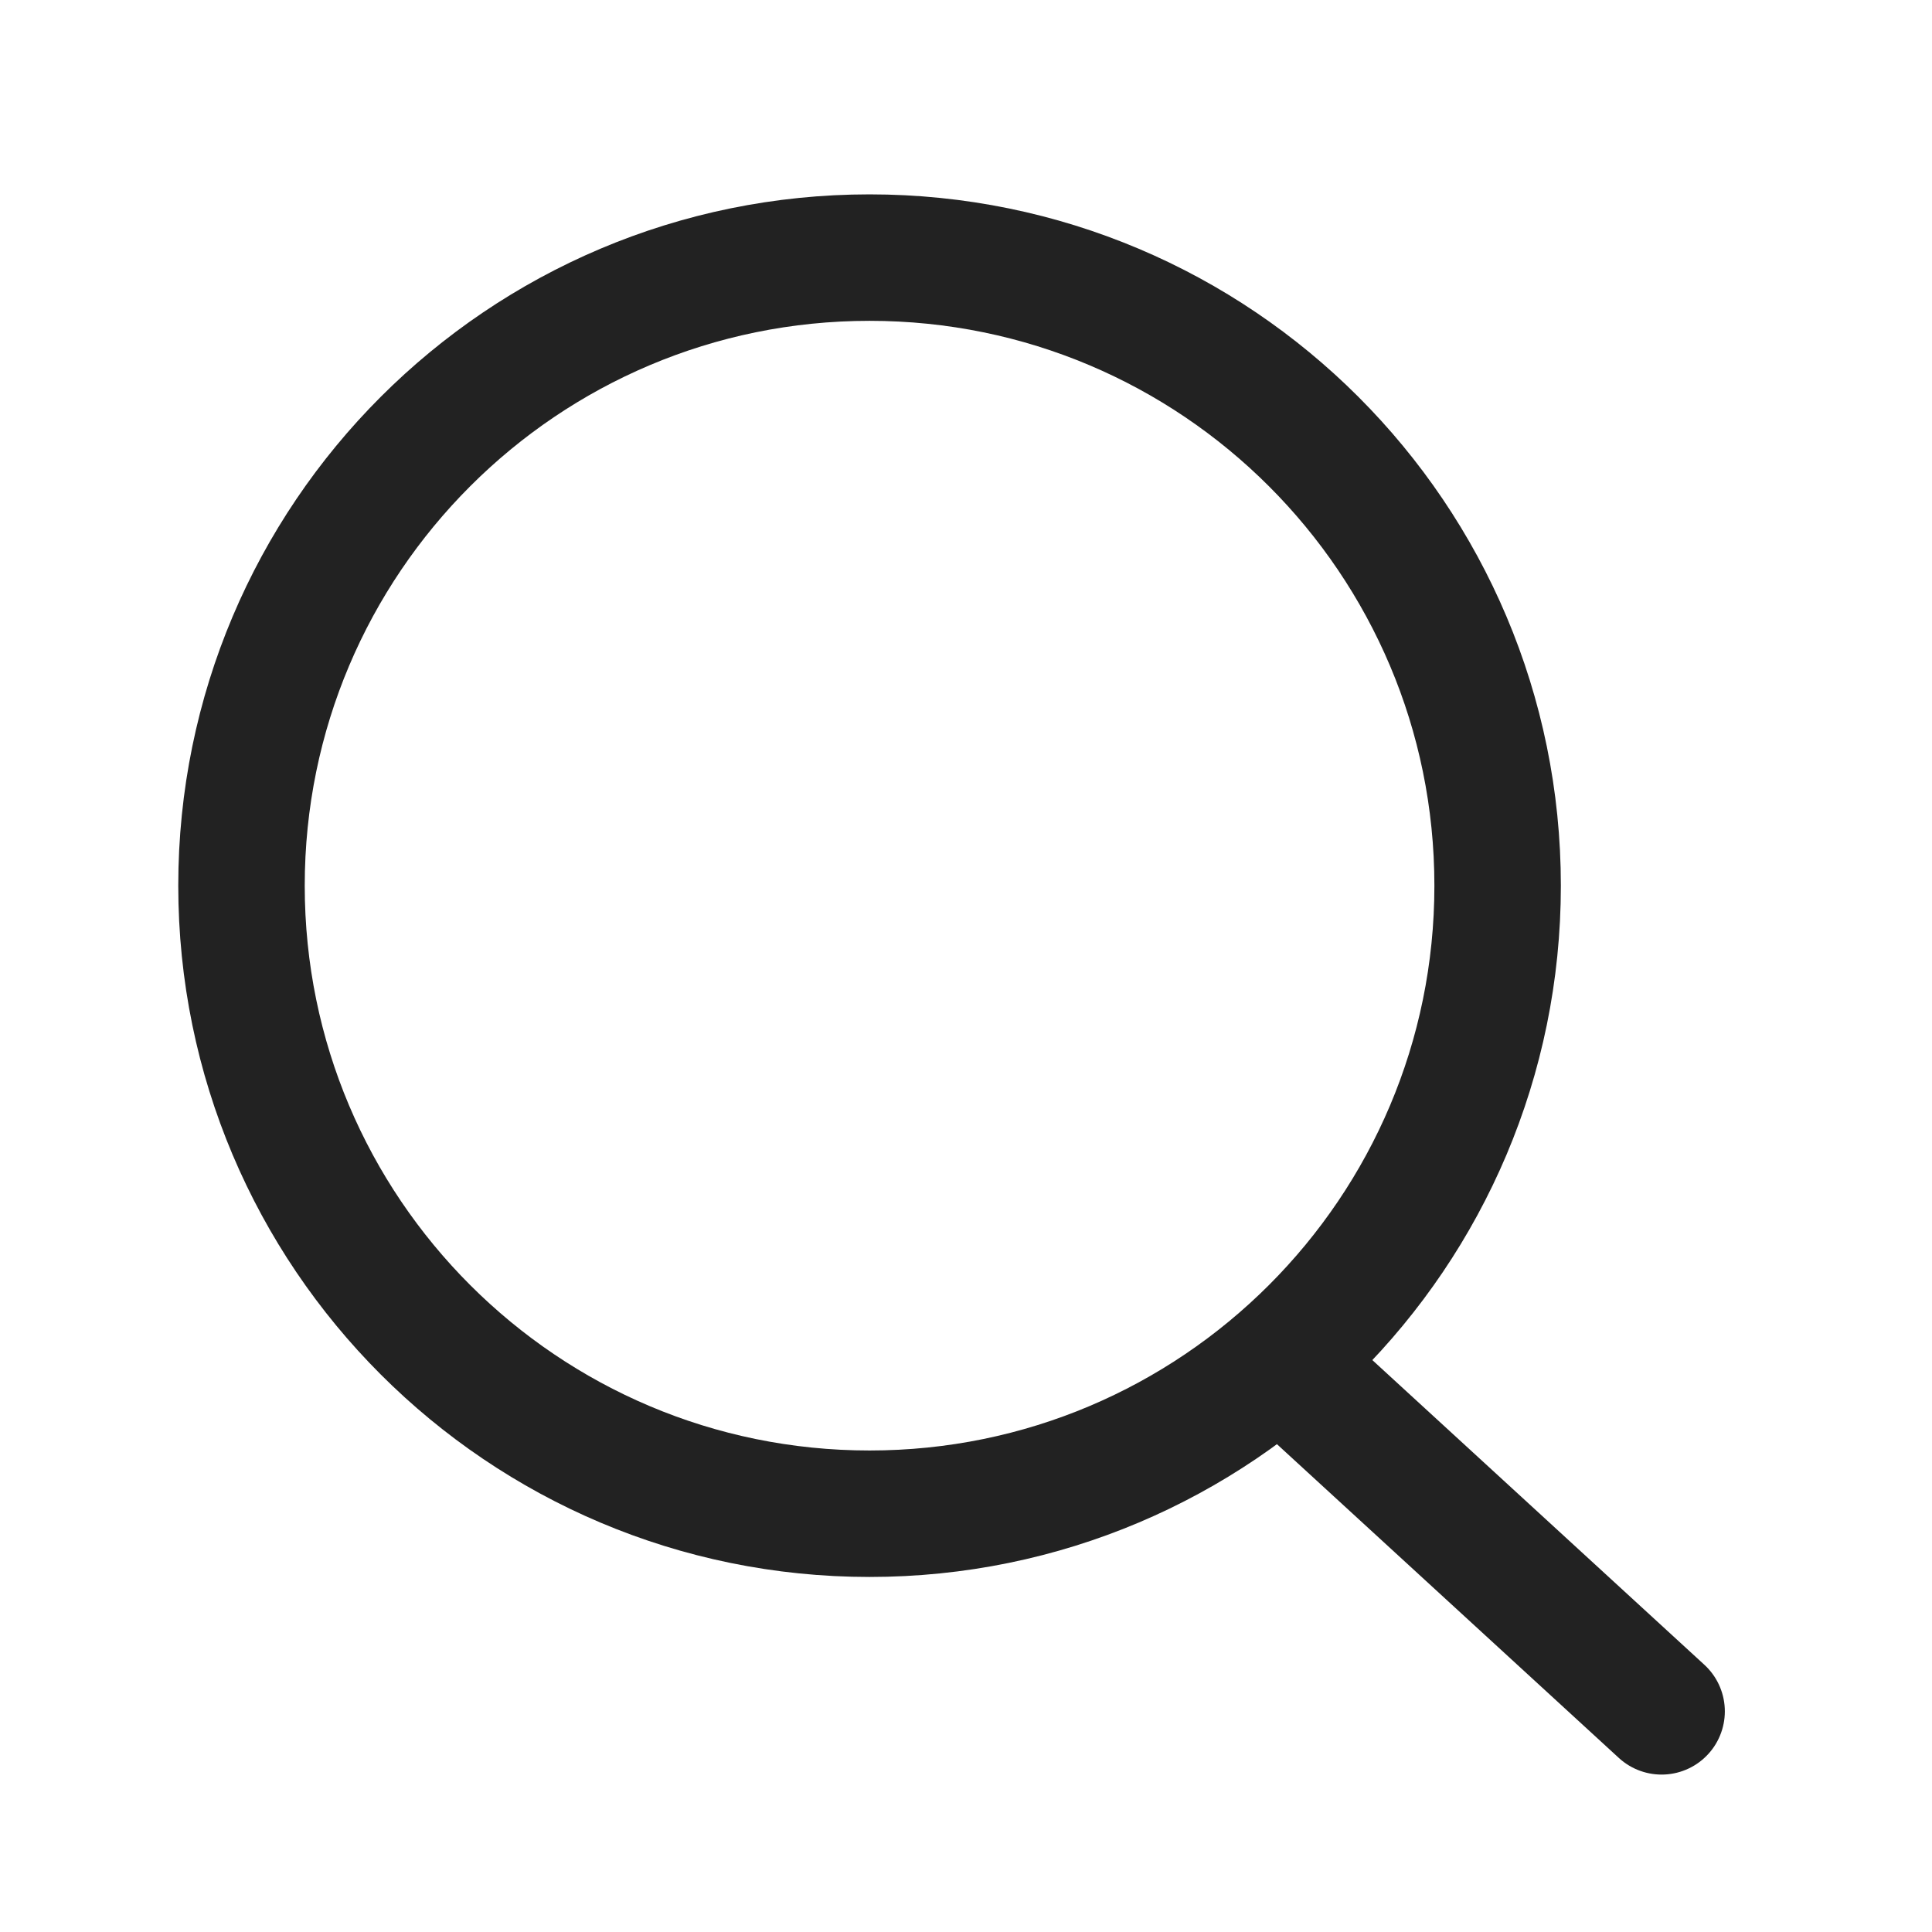
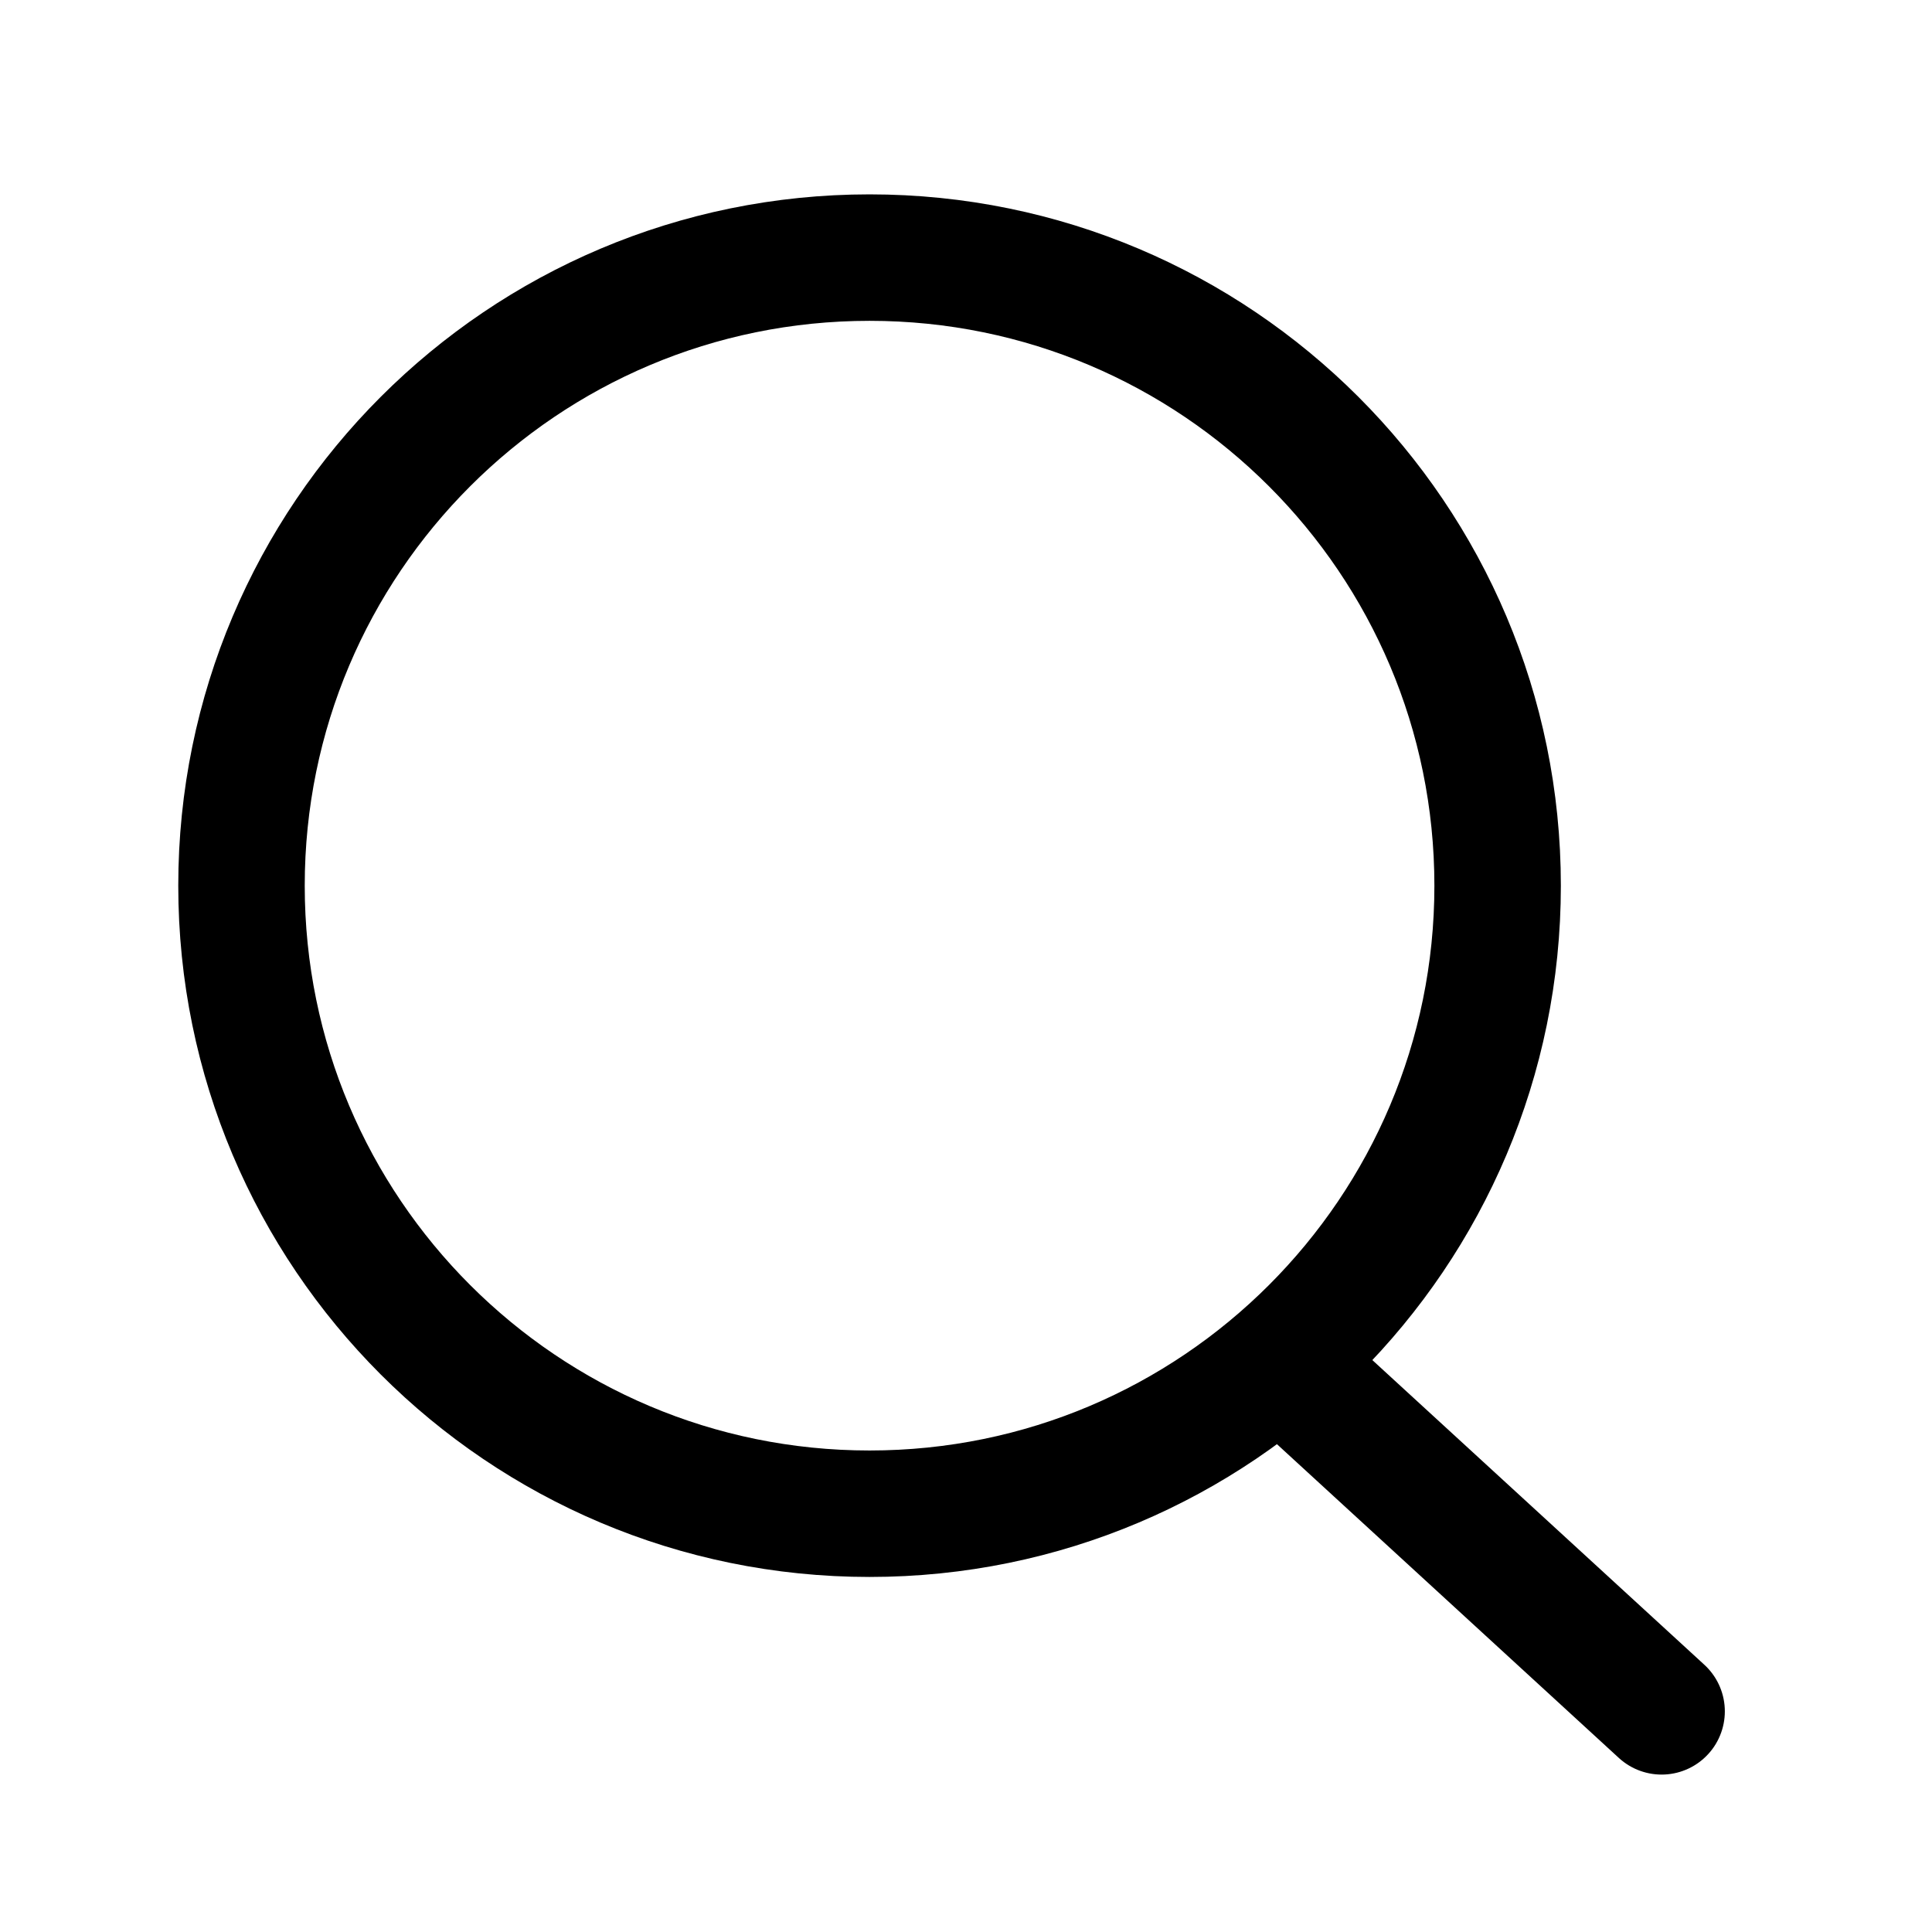
<svg xmlns="http://www.w3.org/2000/svg" width="24" height="24" viewBox="0 0 24 24" fill="none">
-   <circle cx="10.802" cy="11.002" r="7.802" stroke="#222222" stroke-width="1.571" />
-   <path d="M20.641 21.259L16 17" stroke="#222222" stroke-width="1.571" stroke-linecap="round" />
+   <circle cx="10.802" cy="11.002" r="7.802" stroke="currentColor" stroke-width="1.571" />
+   <path d="M20.641 21.259L16 17" stroke="currentColor" stroke-width="1.571" stroke-linecap="round" />
</svg>
